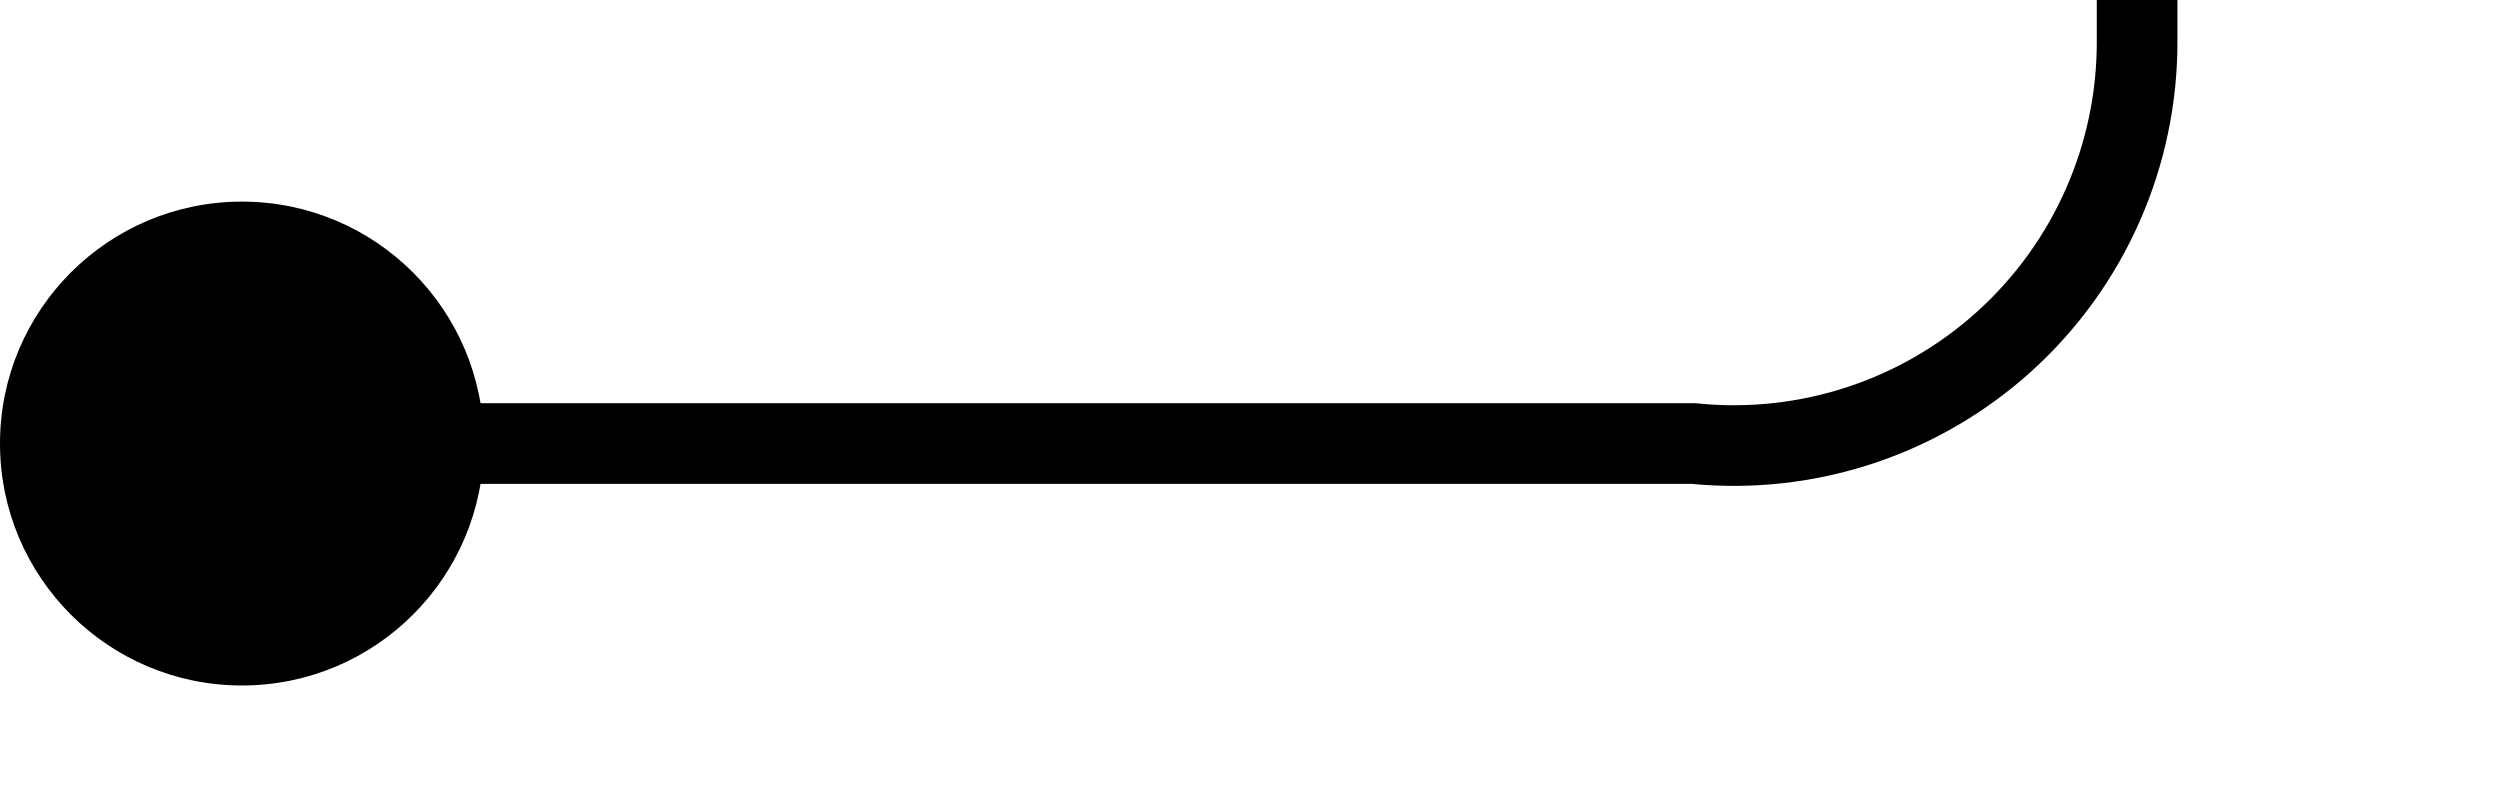
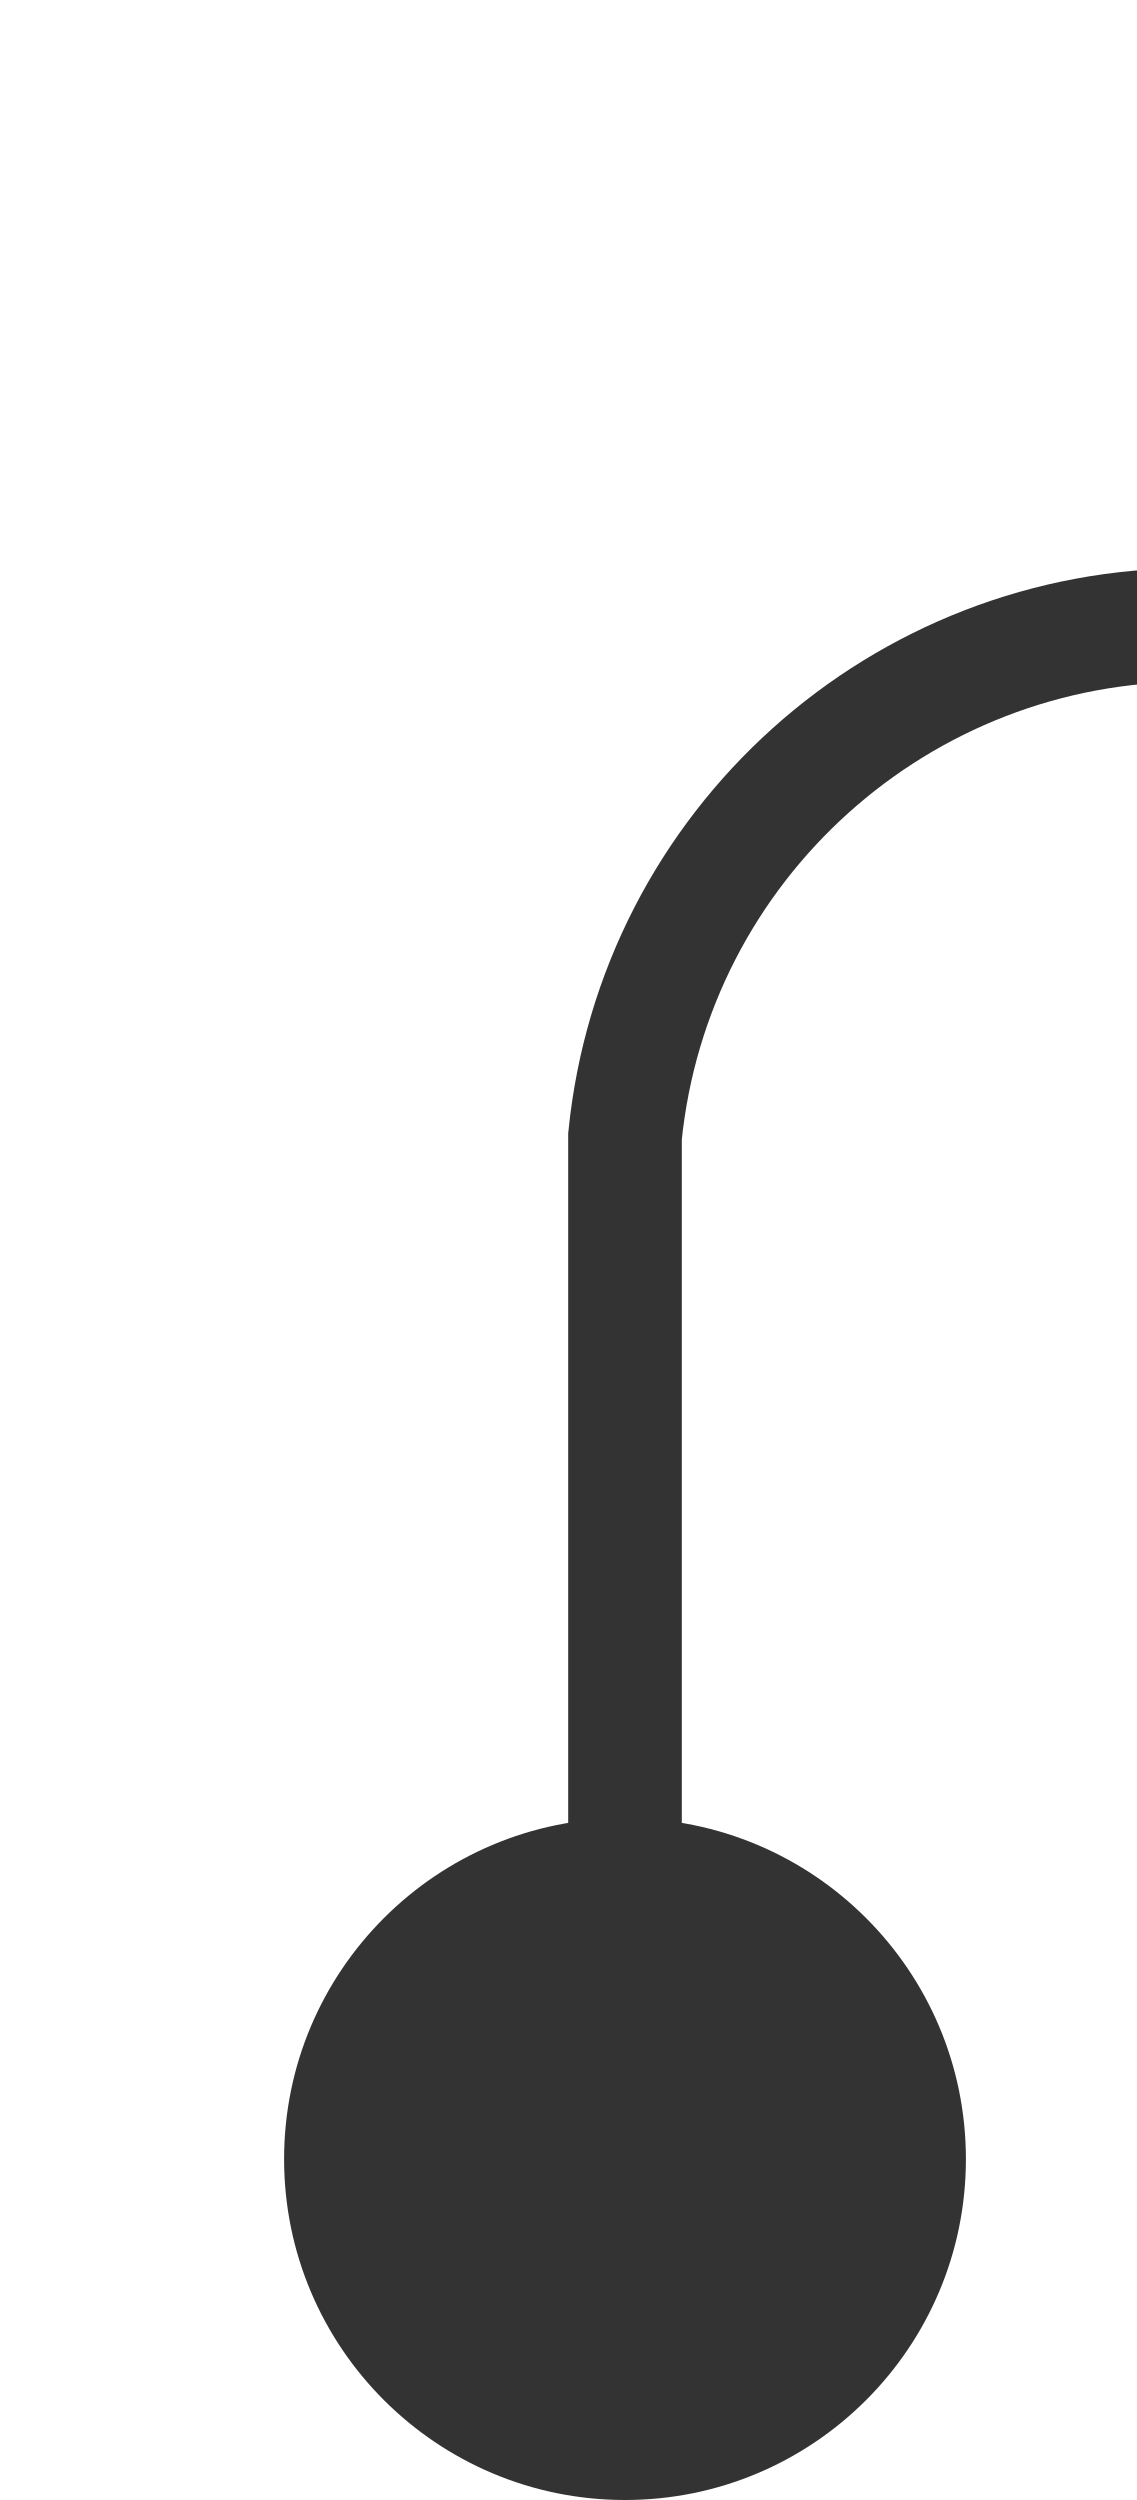
- <svg xmlns="http://www.w3.org/2000/svg" version="1.1" width="31px" height="10px" preserveAspectRatio="xMinYMid meet" viewBox="1424 486  31 8">
-   <path d="M 1425 490.5  L 1445 490.5  A 5 5 0 0 0 1450.5 485.5 L 1450.5 407  A 5 5 0 0 1 1455.5 402.5 L 1479 402.5  " stroke-width="1" stroke="#000000" fill="none" />
-   <path d="M 1427 487.5  A 3 3 0 0 0 1424 490.5 A 3 3 0 0 0 1427 493.5 A 3 3 0 0 0 1430 490.5 A 3 3 0 0 0 1427 487.5 Z " fill-rule="nonzero" fill="#000000" stroke="none" />
+ <svg xmlns="http://www.w3.org/2000/svg" version="1.1" width="10px" height="22px" preserveAspectRatio="xMidYMin meet" viewBox="1648 735  8 22">
+   <path d="M 1652.5 756  L 1652.5 745  A 5 5 0 0 1 1657.5 740.5 L 1768.5 740.5  A 1.5 1.5 0 0 1 1770.5 742 A 1.5 1.5 0 0 0 1772 743.5 L 1789 743.5  " stroke-width="1" stroke="#333333" fill="none" />
+   <path d="M 1652.5 751  A 3 3 0 0 0 1649.5 754 A 3 3 0 0 0 1652.5 757 A 3 3 0 0 0 1655.5 754 A 3 3 0 0 0 1652.5 751 Z " fill-rule="nonzero" fill="#333333" stroke="none" />
</svg>
